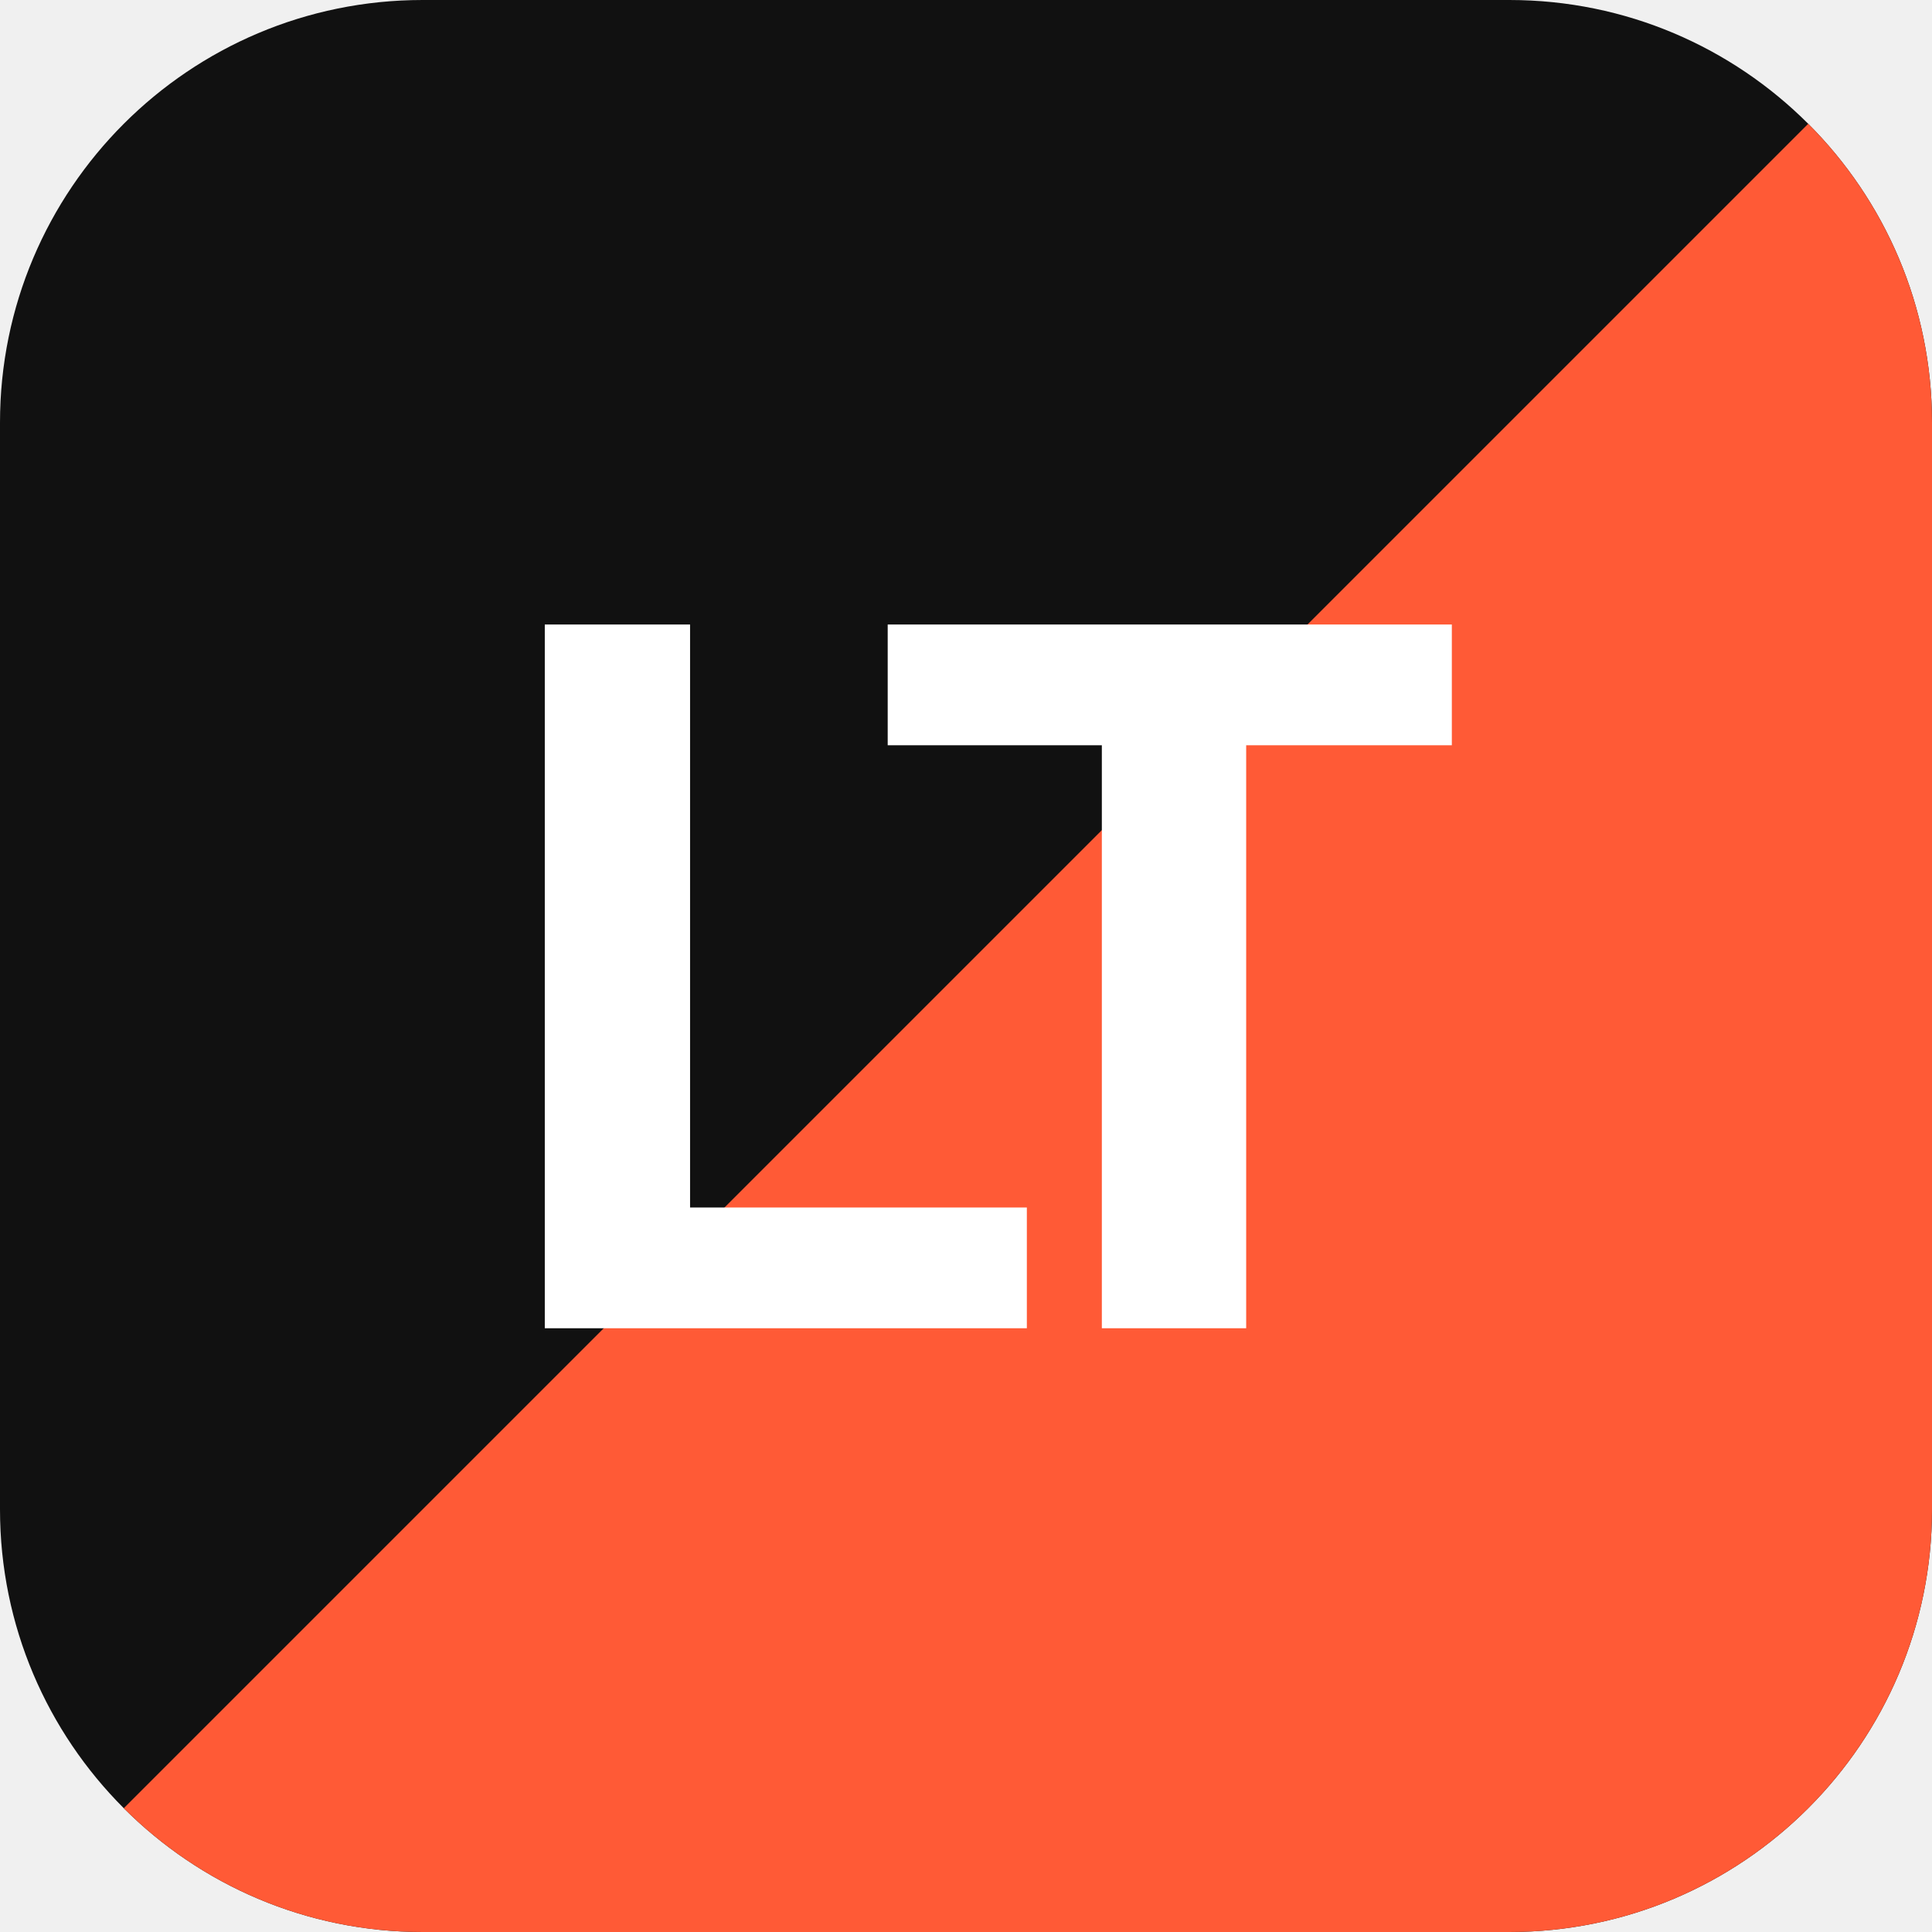
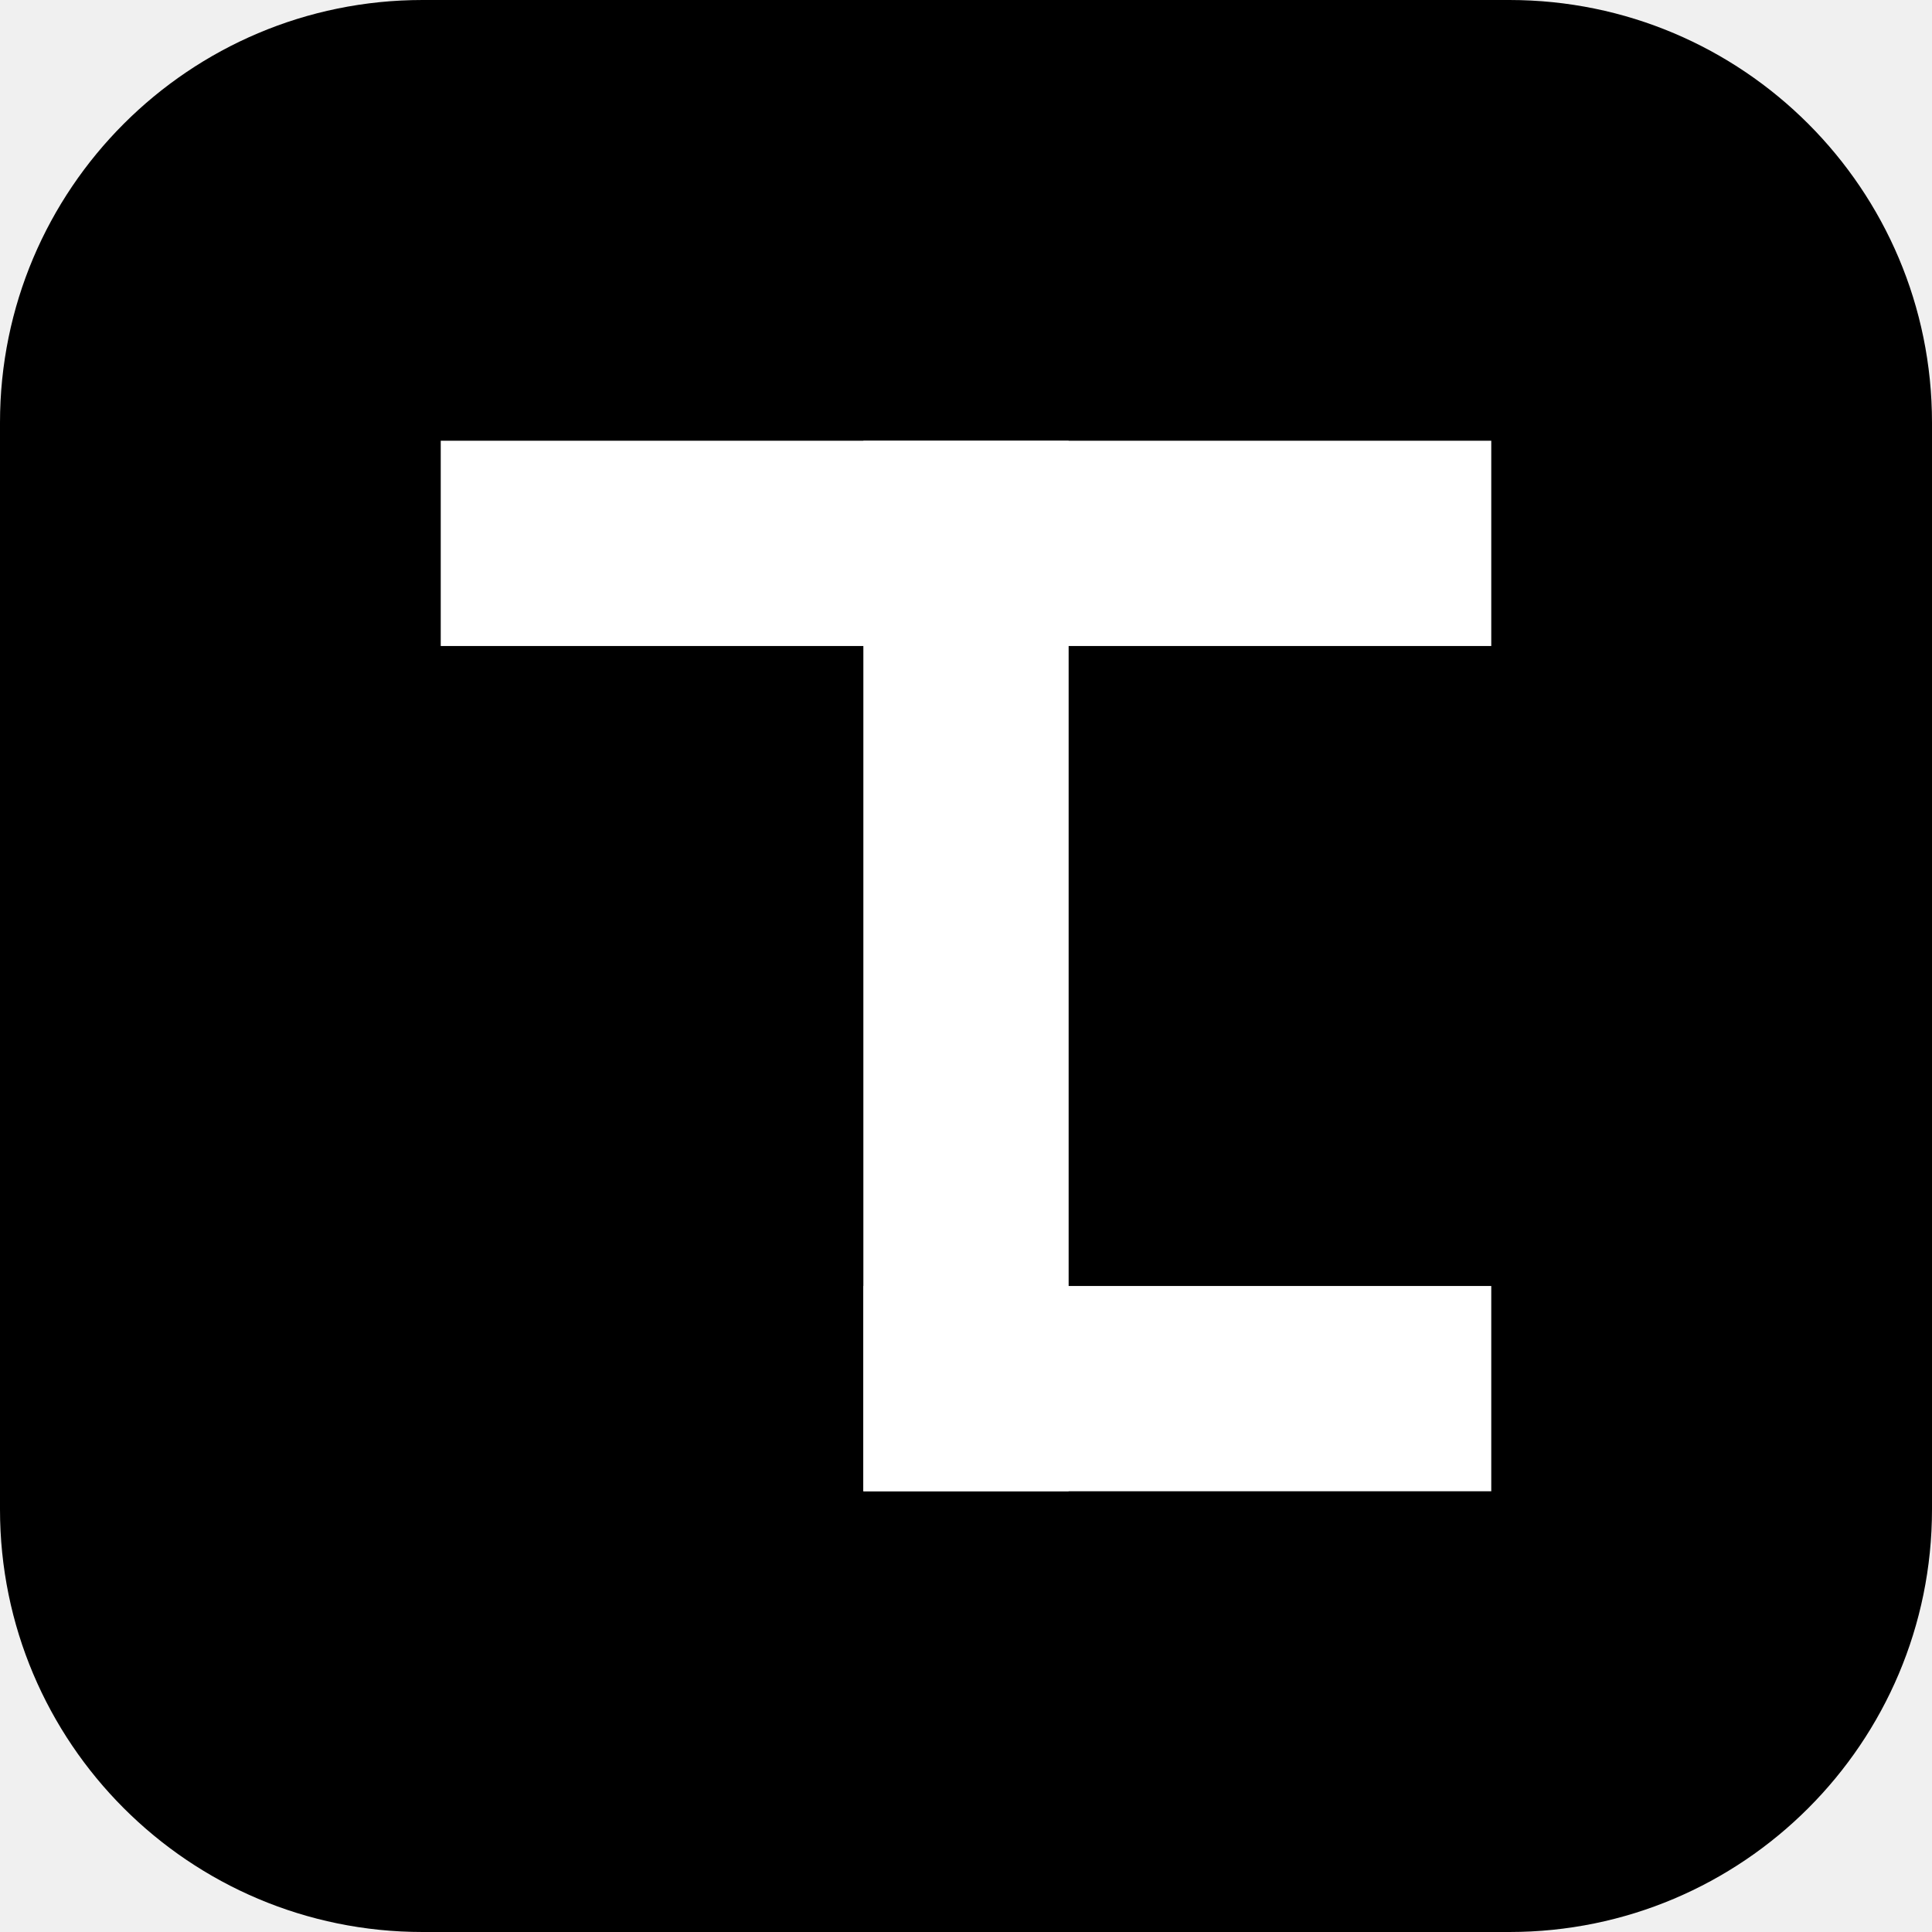
<svg xmlns="http://www.w3.org/2000/svg" viewBox="0 0 32 32">
-   <defs>
-     <clipPath id="r">
-       <rect width="32" height="32" rx="7" />
-     </clipPath>
-   </defs>
-   <g clip-path="url(#r)">
-     <rect width="32" height="32" fill="#111" />
-     <path d="M0 32 L32 0 L32 32 Z" fill="#ff5a36" />
+   <rect width="32" height="32" rx="7" fill="#000" />
+   <g stroke="#fff" stroke-width="3.4" stroke-linecap="square">
+     <path d="M9 9 H23" />
+     <path d="M16 9 V23" />
+     <path d="M16 23 H23" />
  </g>
-   <text x="16" y="22" text-anchor="middle" font-family="Helvetica Neue, Helvetica, Arial, sans-serif" font-size="16" font-weight="800" letter-spacing="-1.5" fill="#fff">LT</text>
</svg>
